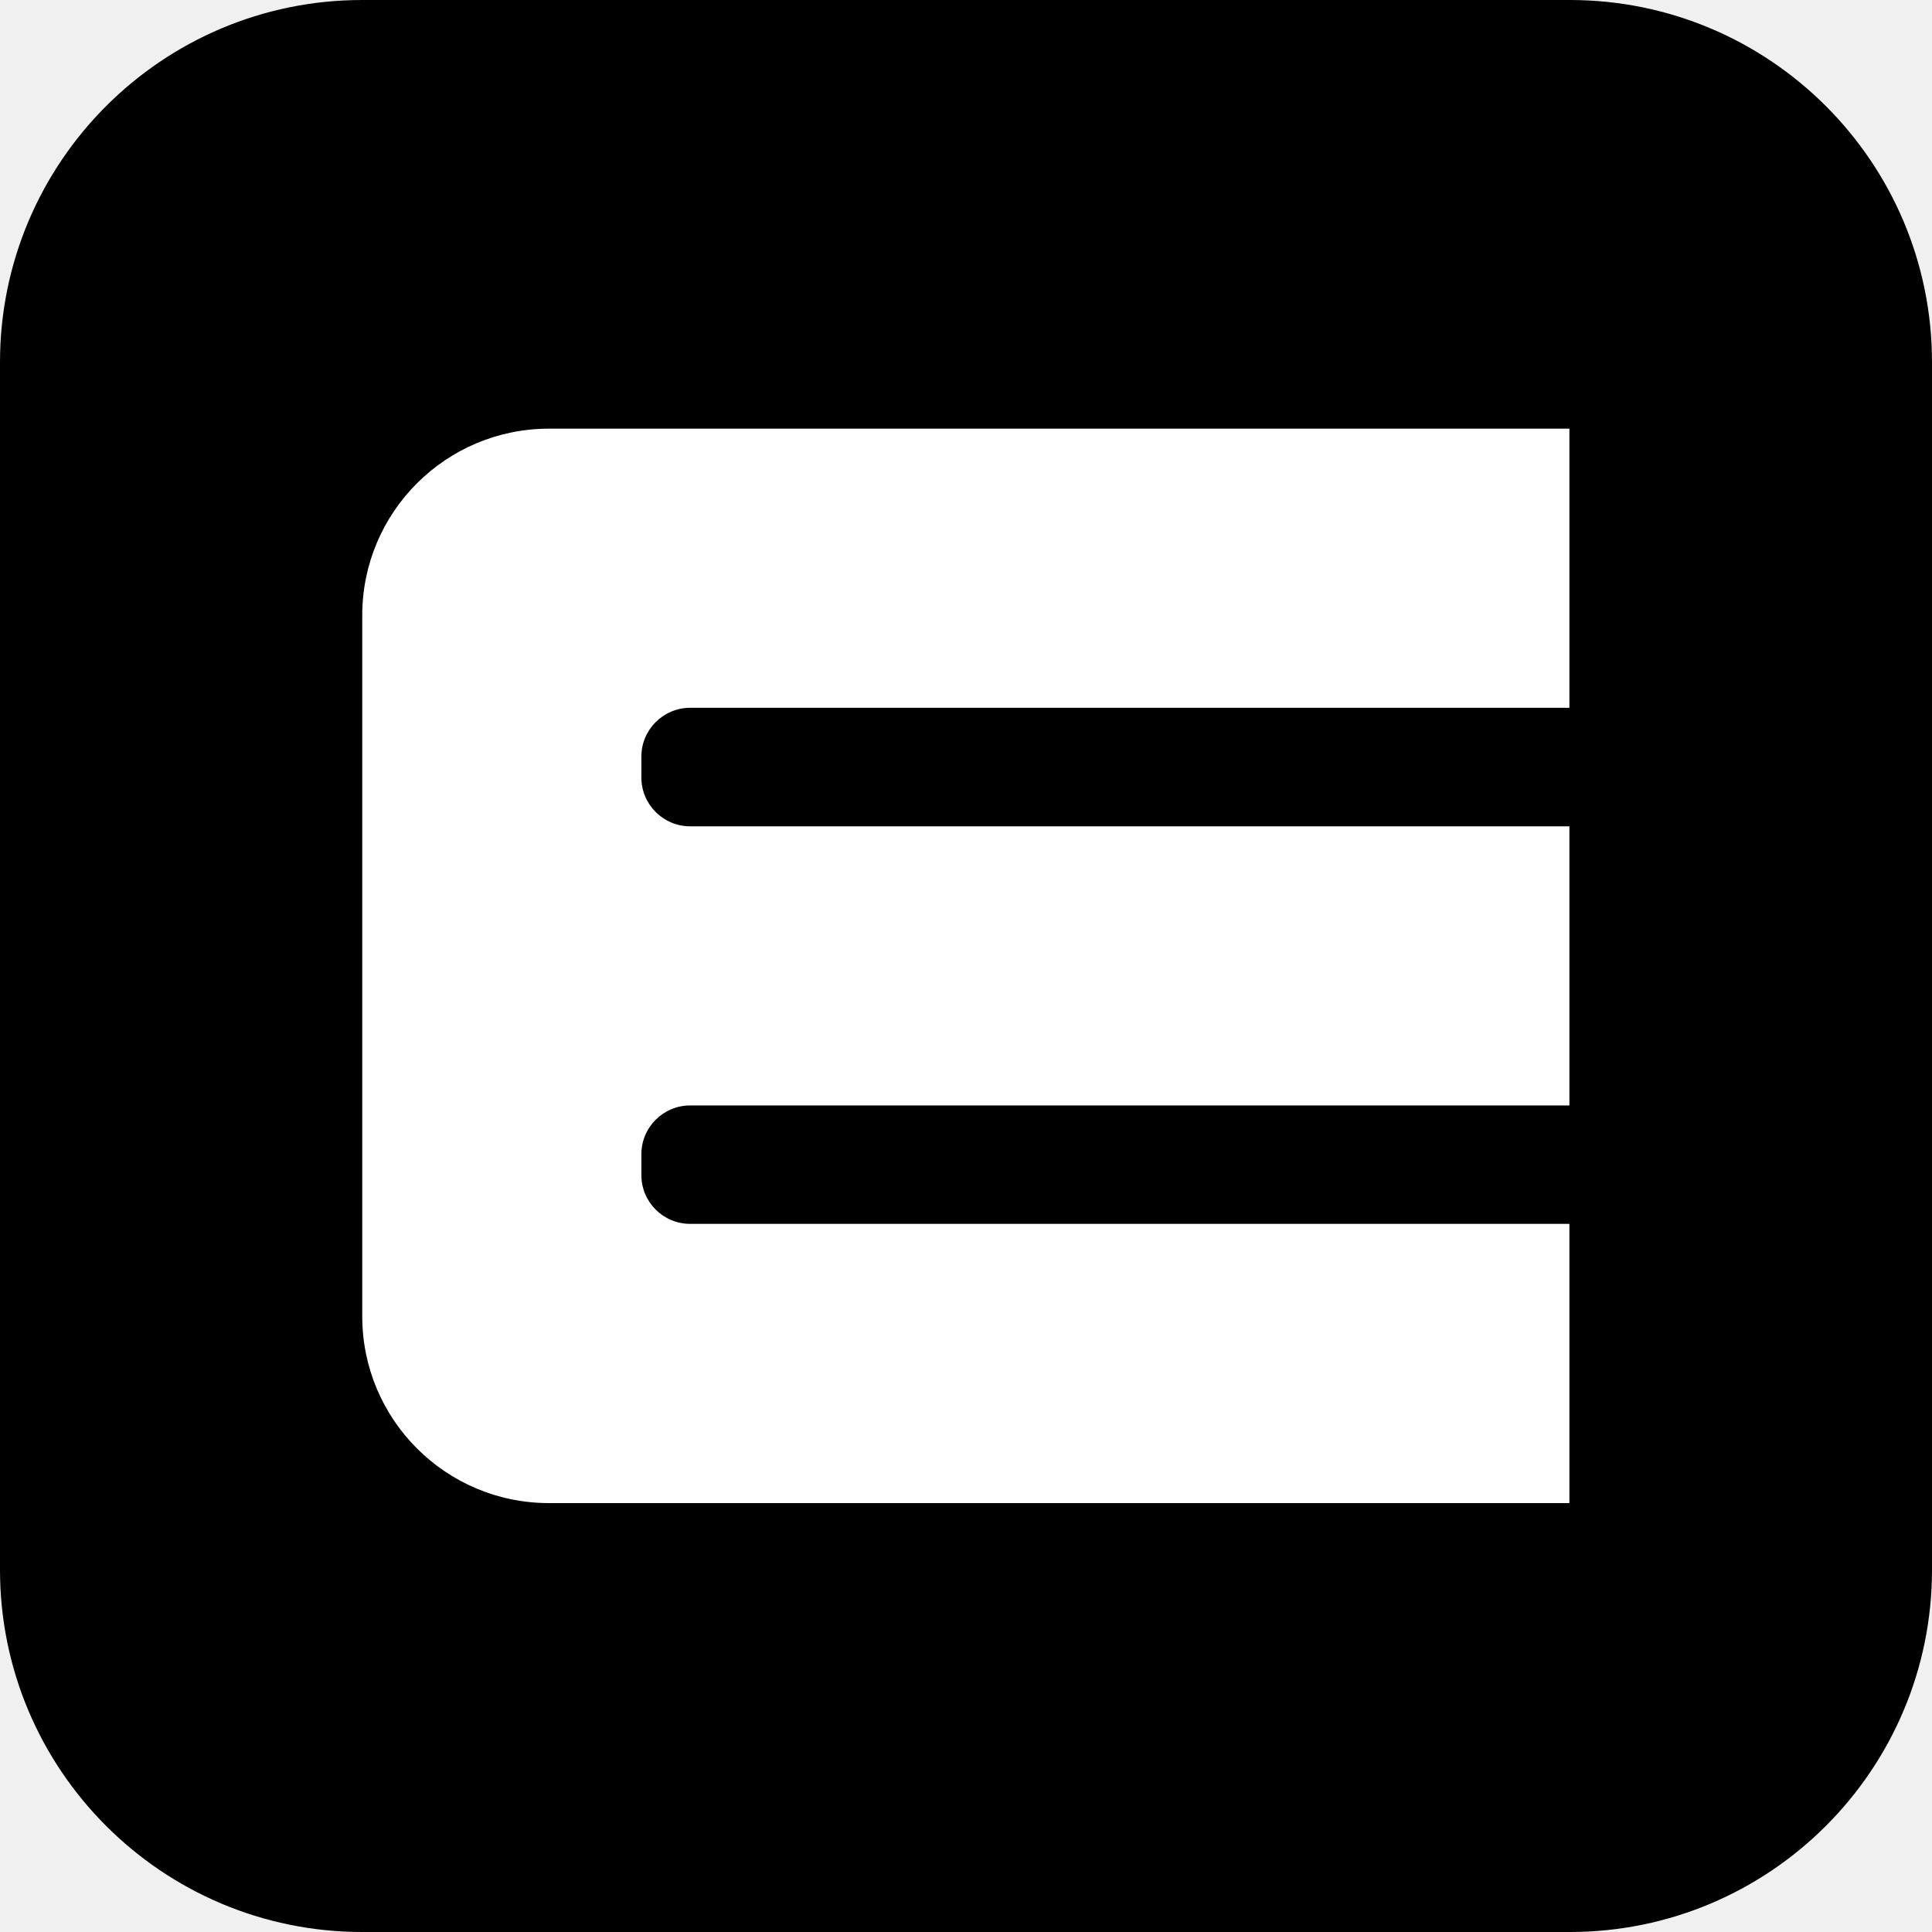
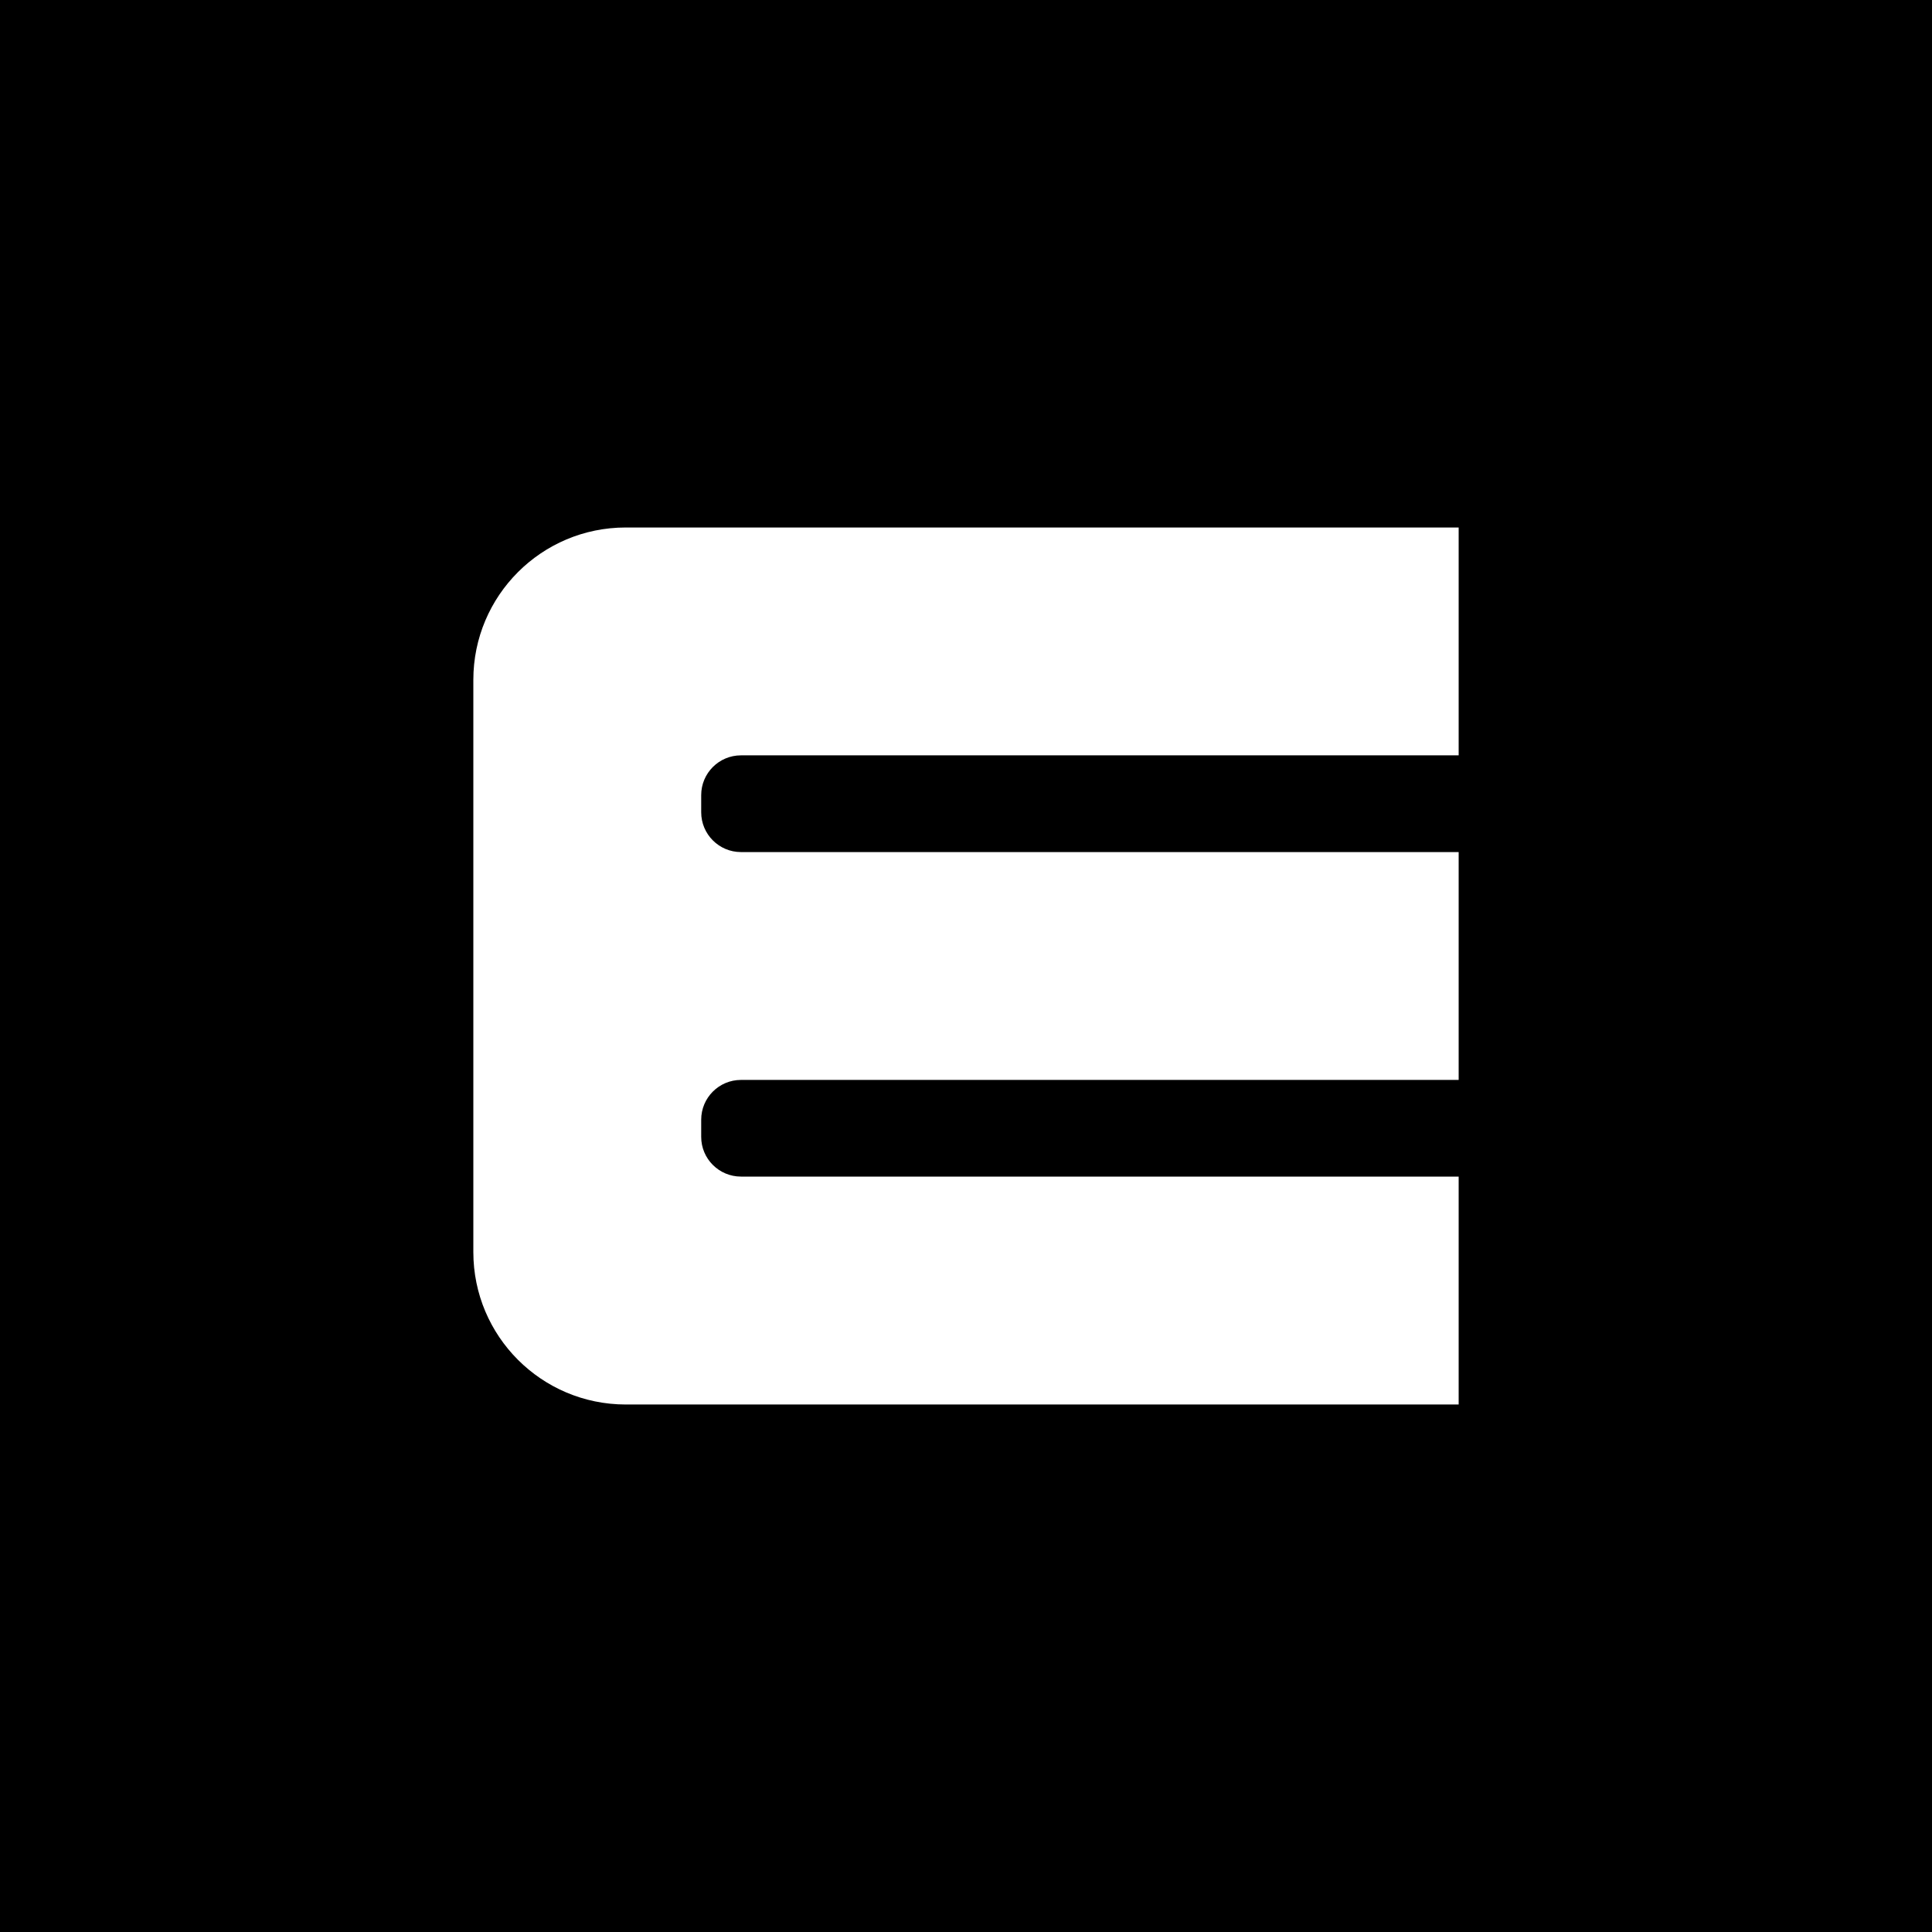
<svg xmlns="http://www.w3.org/2000/svg" width="32" height="32" viewBox="0 0 32 32" fill="none">
-   <rect width="32" height="32" rx="6" fill="#000000" />
-   <g transform="translate(6 7.1) scale(0.8333)">
-     <path d="M23.994 0V5.548H6.518C5.983 5.549 5.548 5.983 5.548 6.518V6.935C5.548 7.469 5.983 7.904 6.518 7.904H23.994V13.452H6.518C5.983 13.452 5.548 13.887 5.548 14.421V14.839C5.549 15.373 5.983 15.806 6.518 15.806H23.994V21.356H3.71C1.661 21.356 2.35409e-05 19.694 0 17.645V3.71C0 1.661 1.661 0.001 3.71 0H23.994Z" fill="#ffffff" />
-   </g>
+   <rect width="32" height="32" fill="black" />
+   <path d="M24.16 8.737V12.511H12.273C11.909 12.511 11.614 12.806 11.614 13.17V13.454C11.614 13.817 11.909 14.113 12.273 14.113H24.16V17.887H12.273C11.909 17.887 11.614 18.182 11.614 18.546V18.83C11.614 19.193 11.909 19.488 12.273 19.488H24.16V23.263H10.363C8.97 23.262 7.84 22.132 7.84 20.739V11.26C7.84 9.867 8.97 8.737 10.363 8.737H24.16Z" fill="white" />
</svg>
